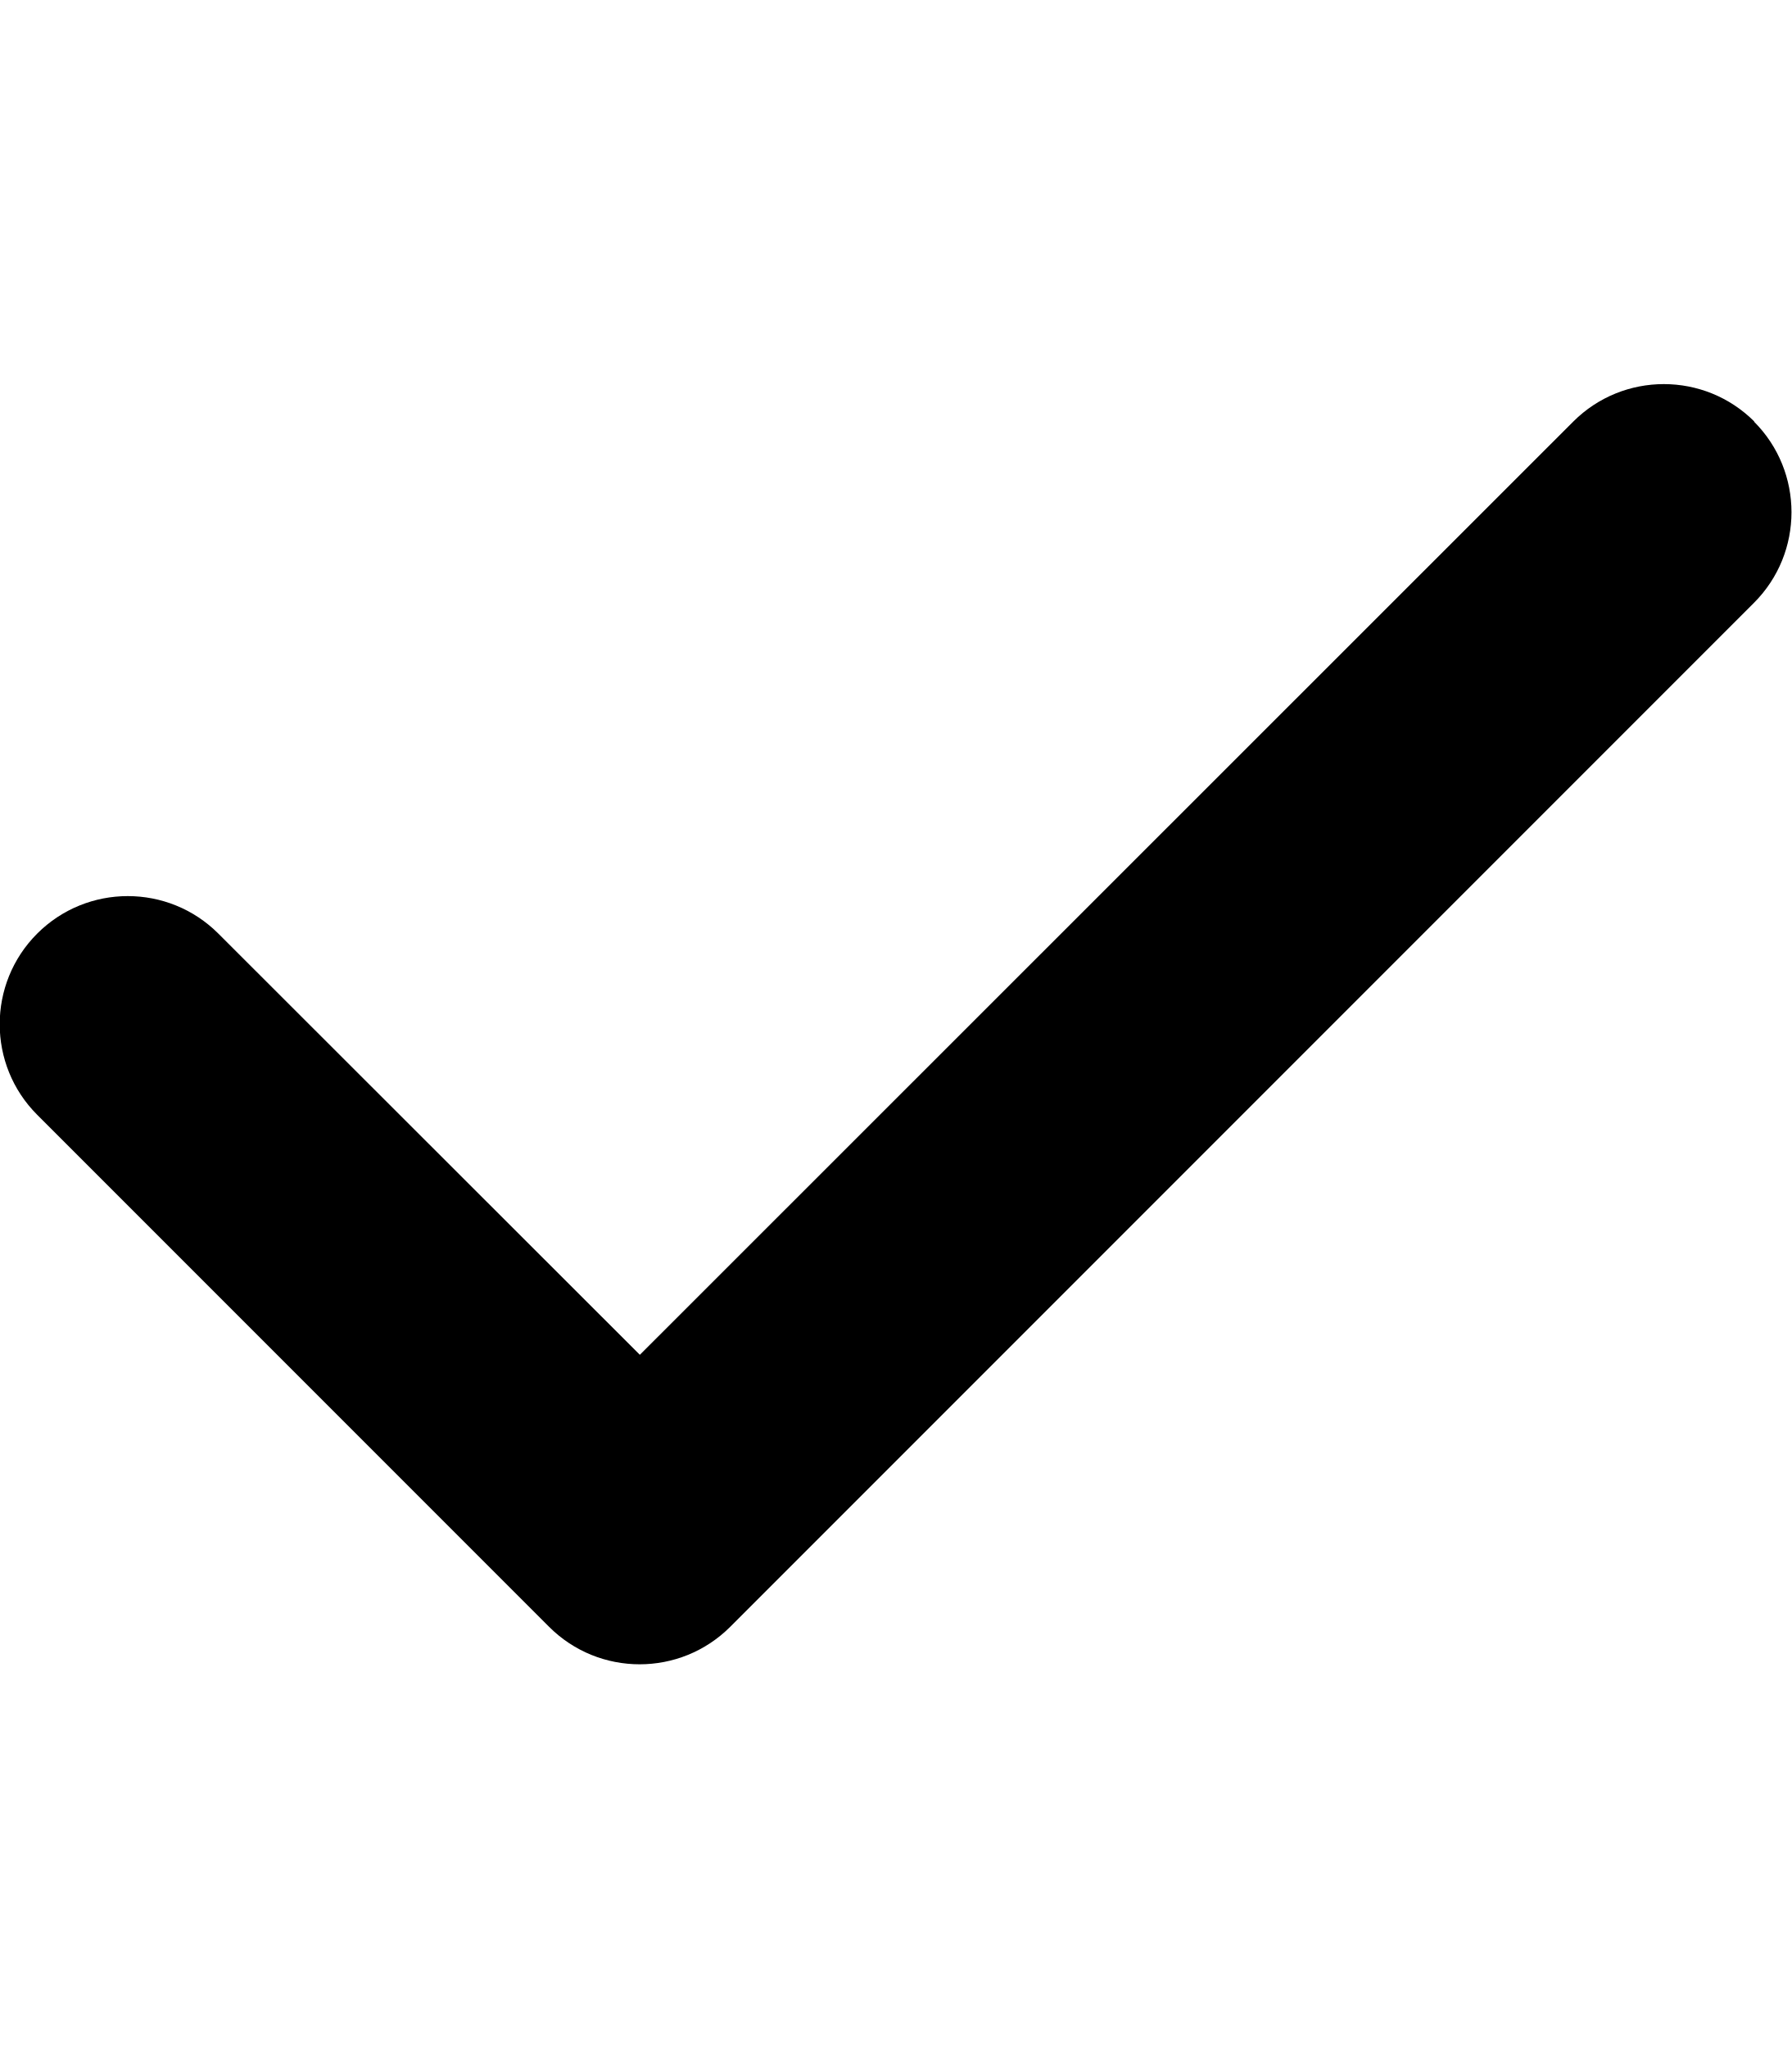
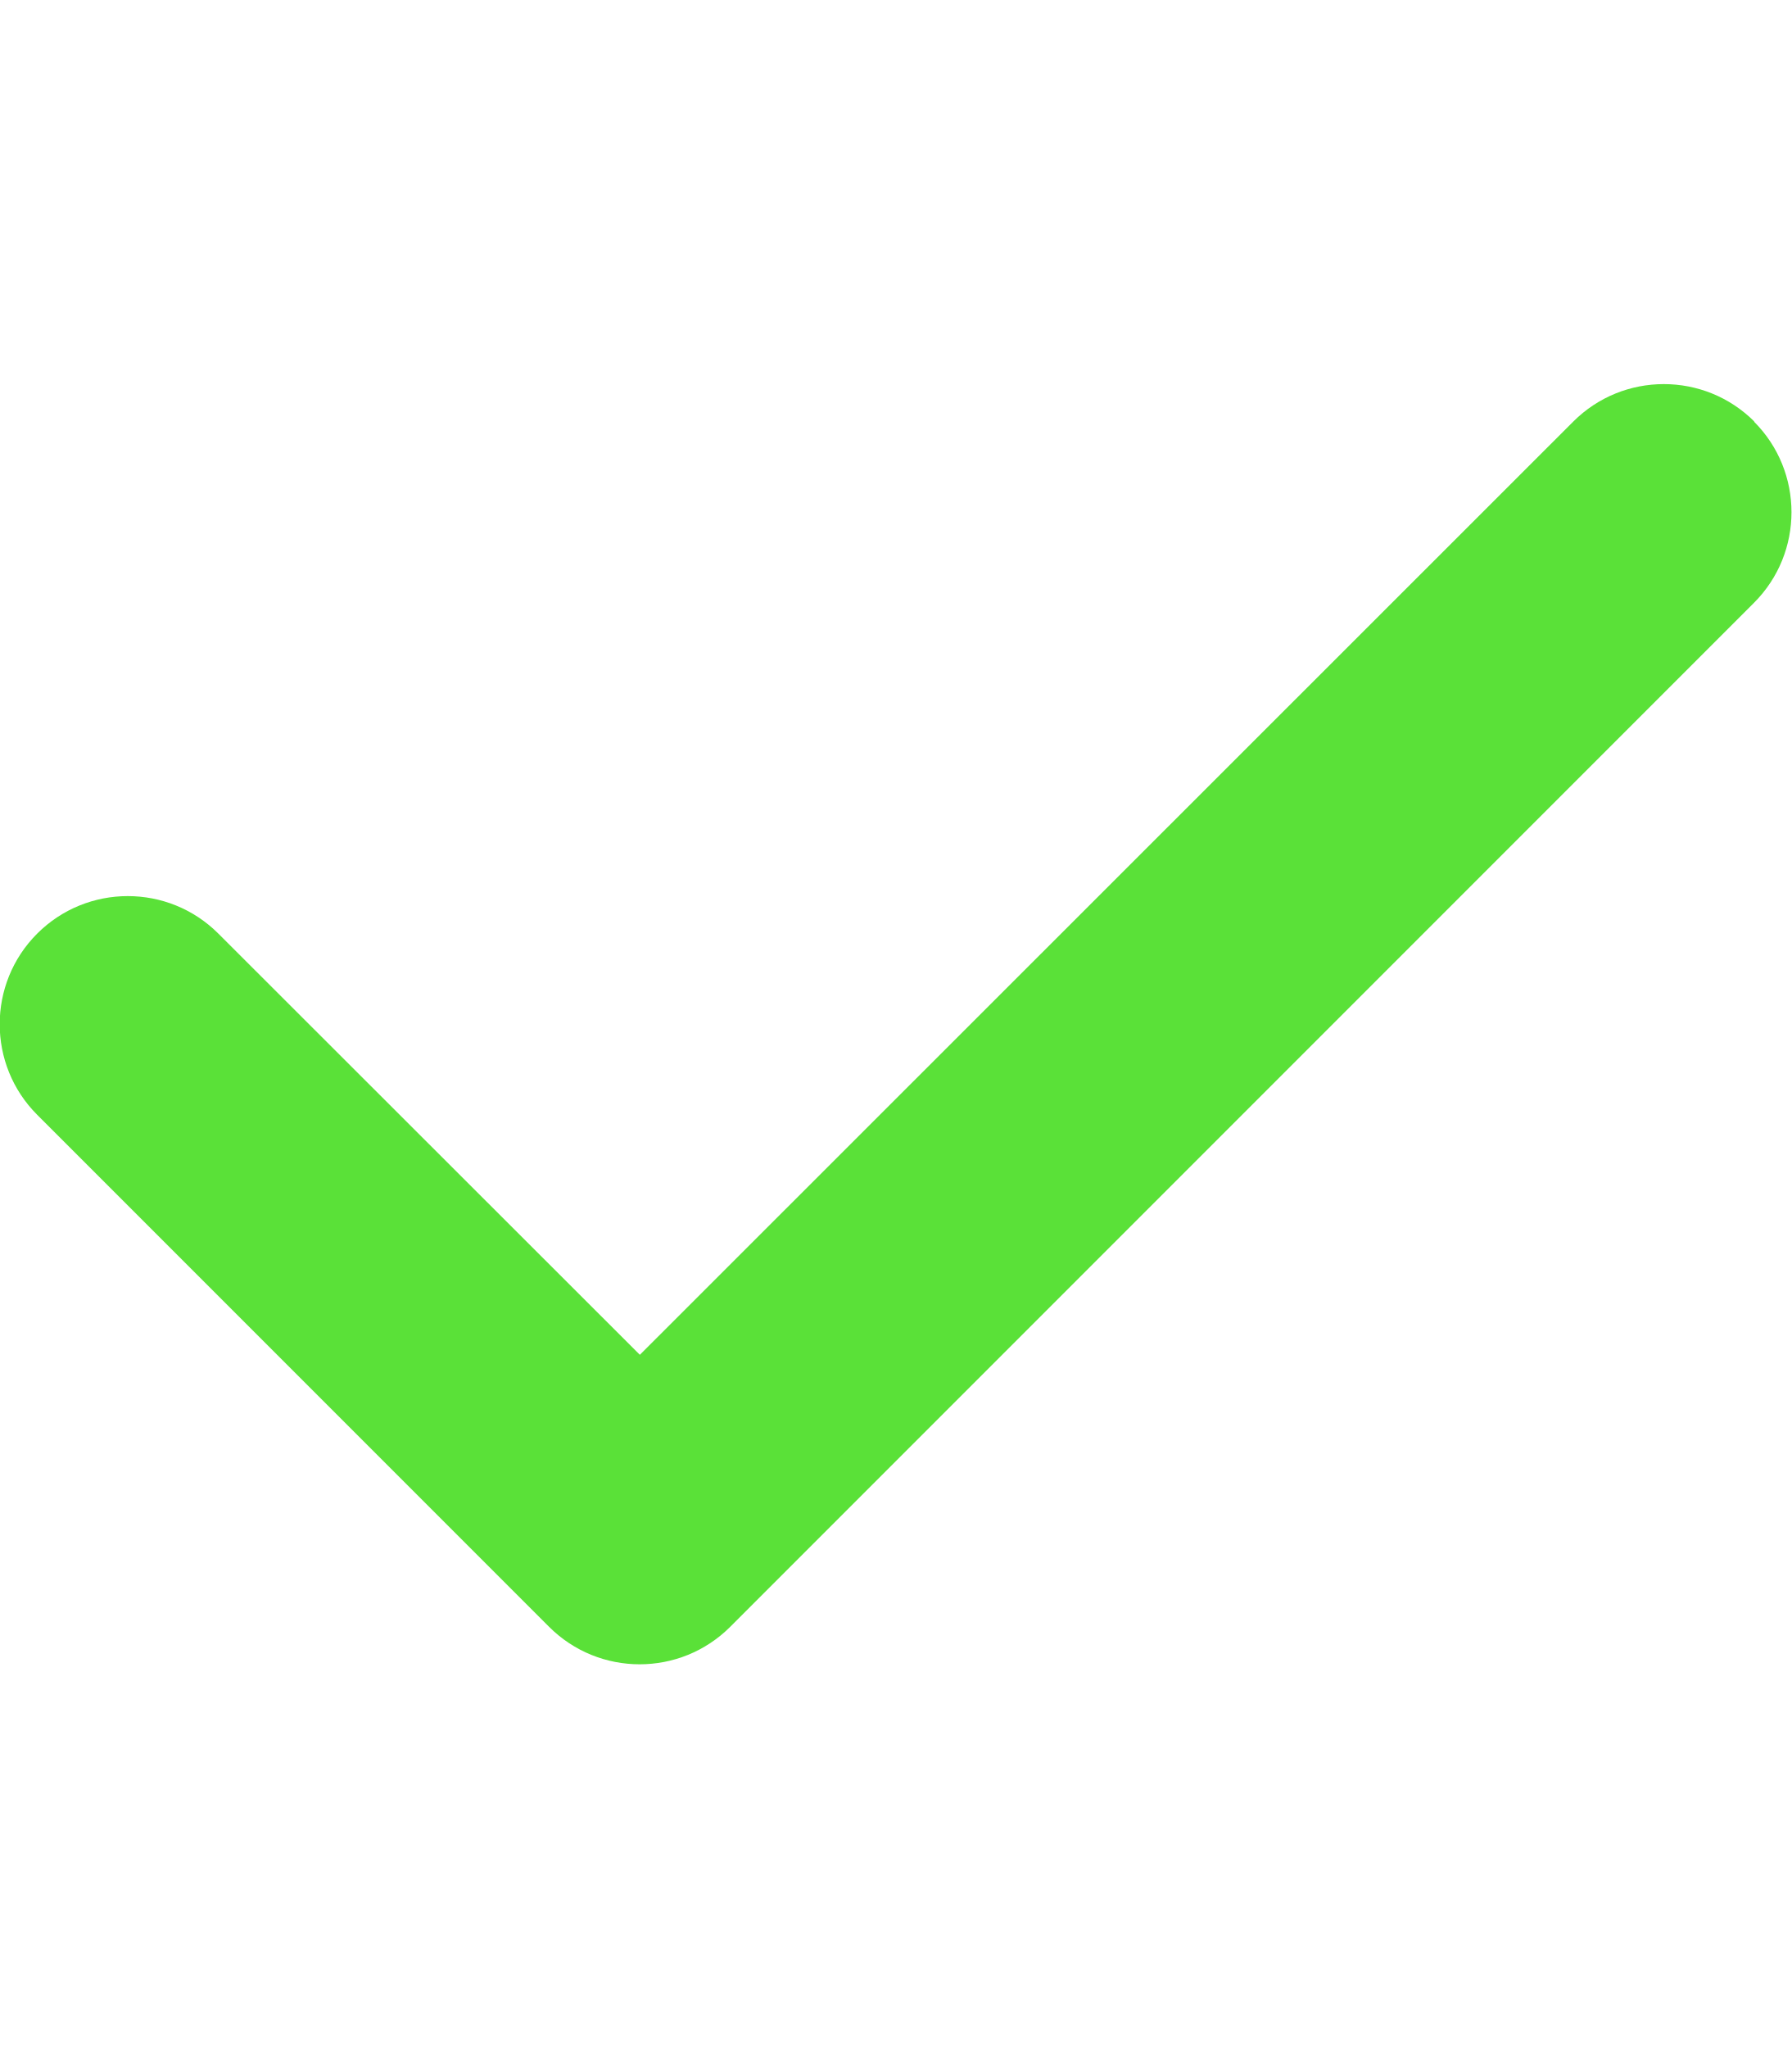
- <svg xmlns="http://www.w3.org/2000/svg" viewBox="0 0 448 512">
+ <svg xmlns="http://www.w3.org/2000/svg" fill="#5AE138" viewBox="0 0 448 512">
  <path d="M438.6 105.4c12.5 12.5 12.5 32.8 0 45.3l-256 256c-12.5 12.5-32.8 12.5-45.3 0l-128-128c-12.5-12.5-12.5-32.8 0-45.3s32.8-12.5 45.3 0L160 338.7 393.4 105.4c12.5-12.5 32.8-12.5 45.3 0z" />
</svg>
